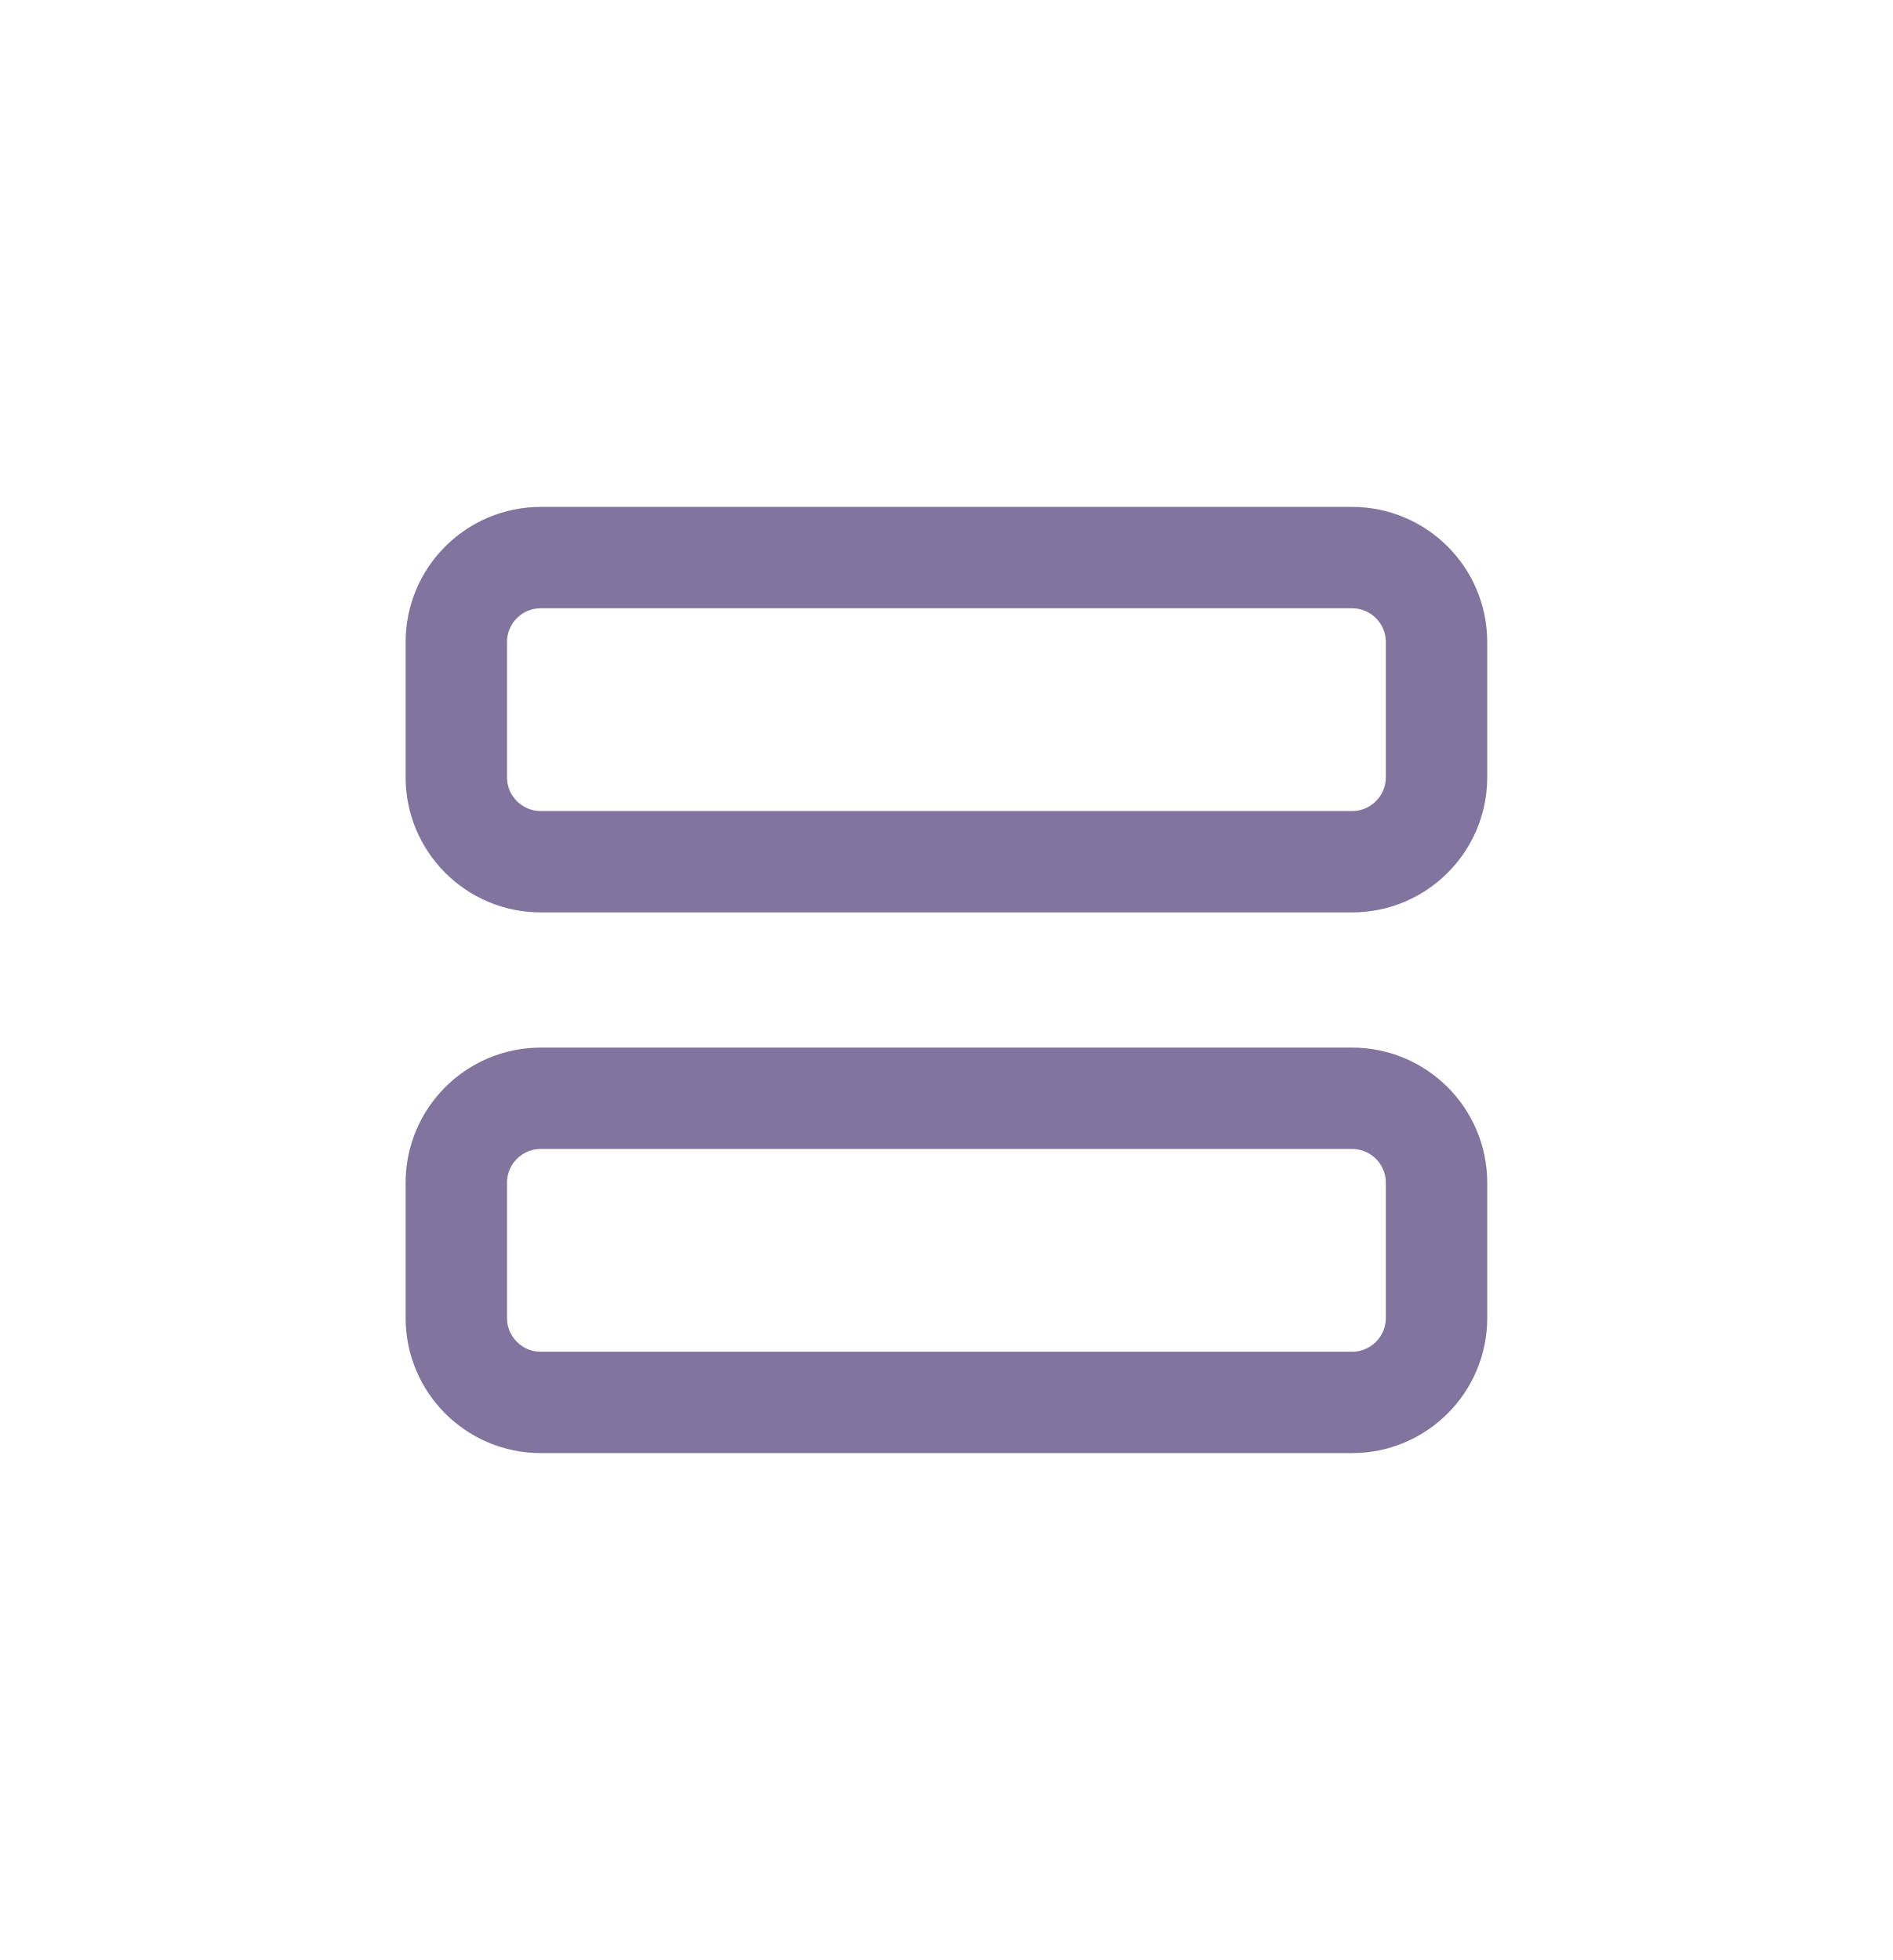
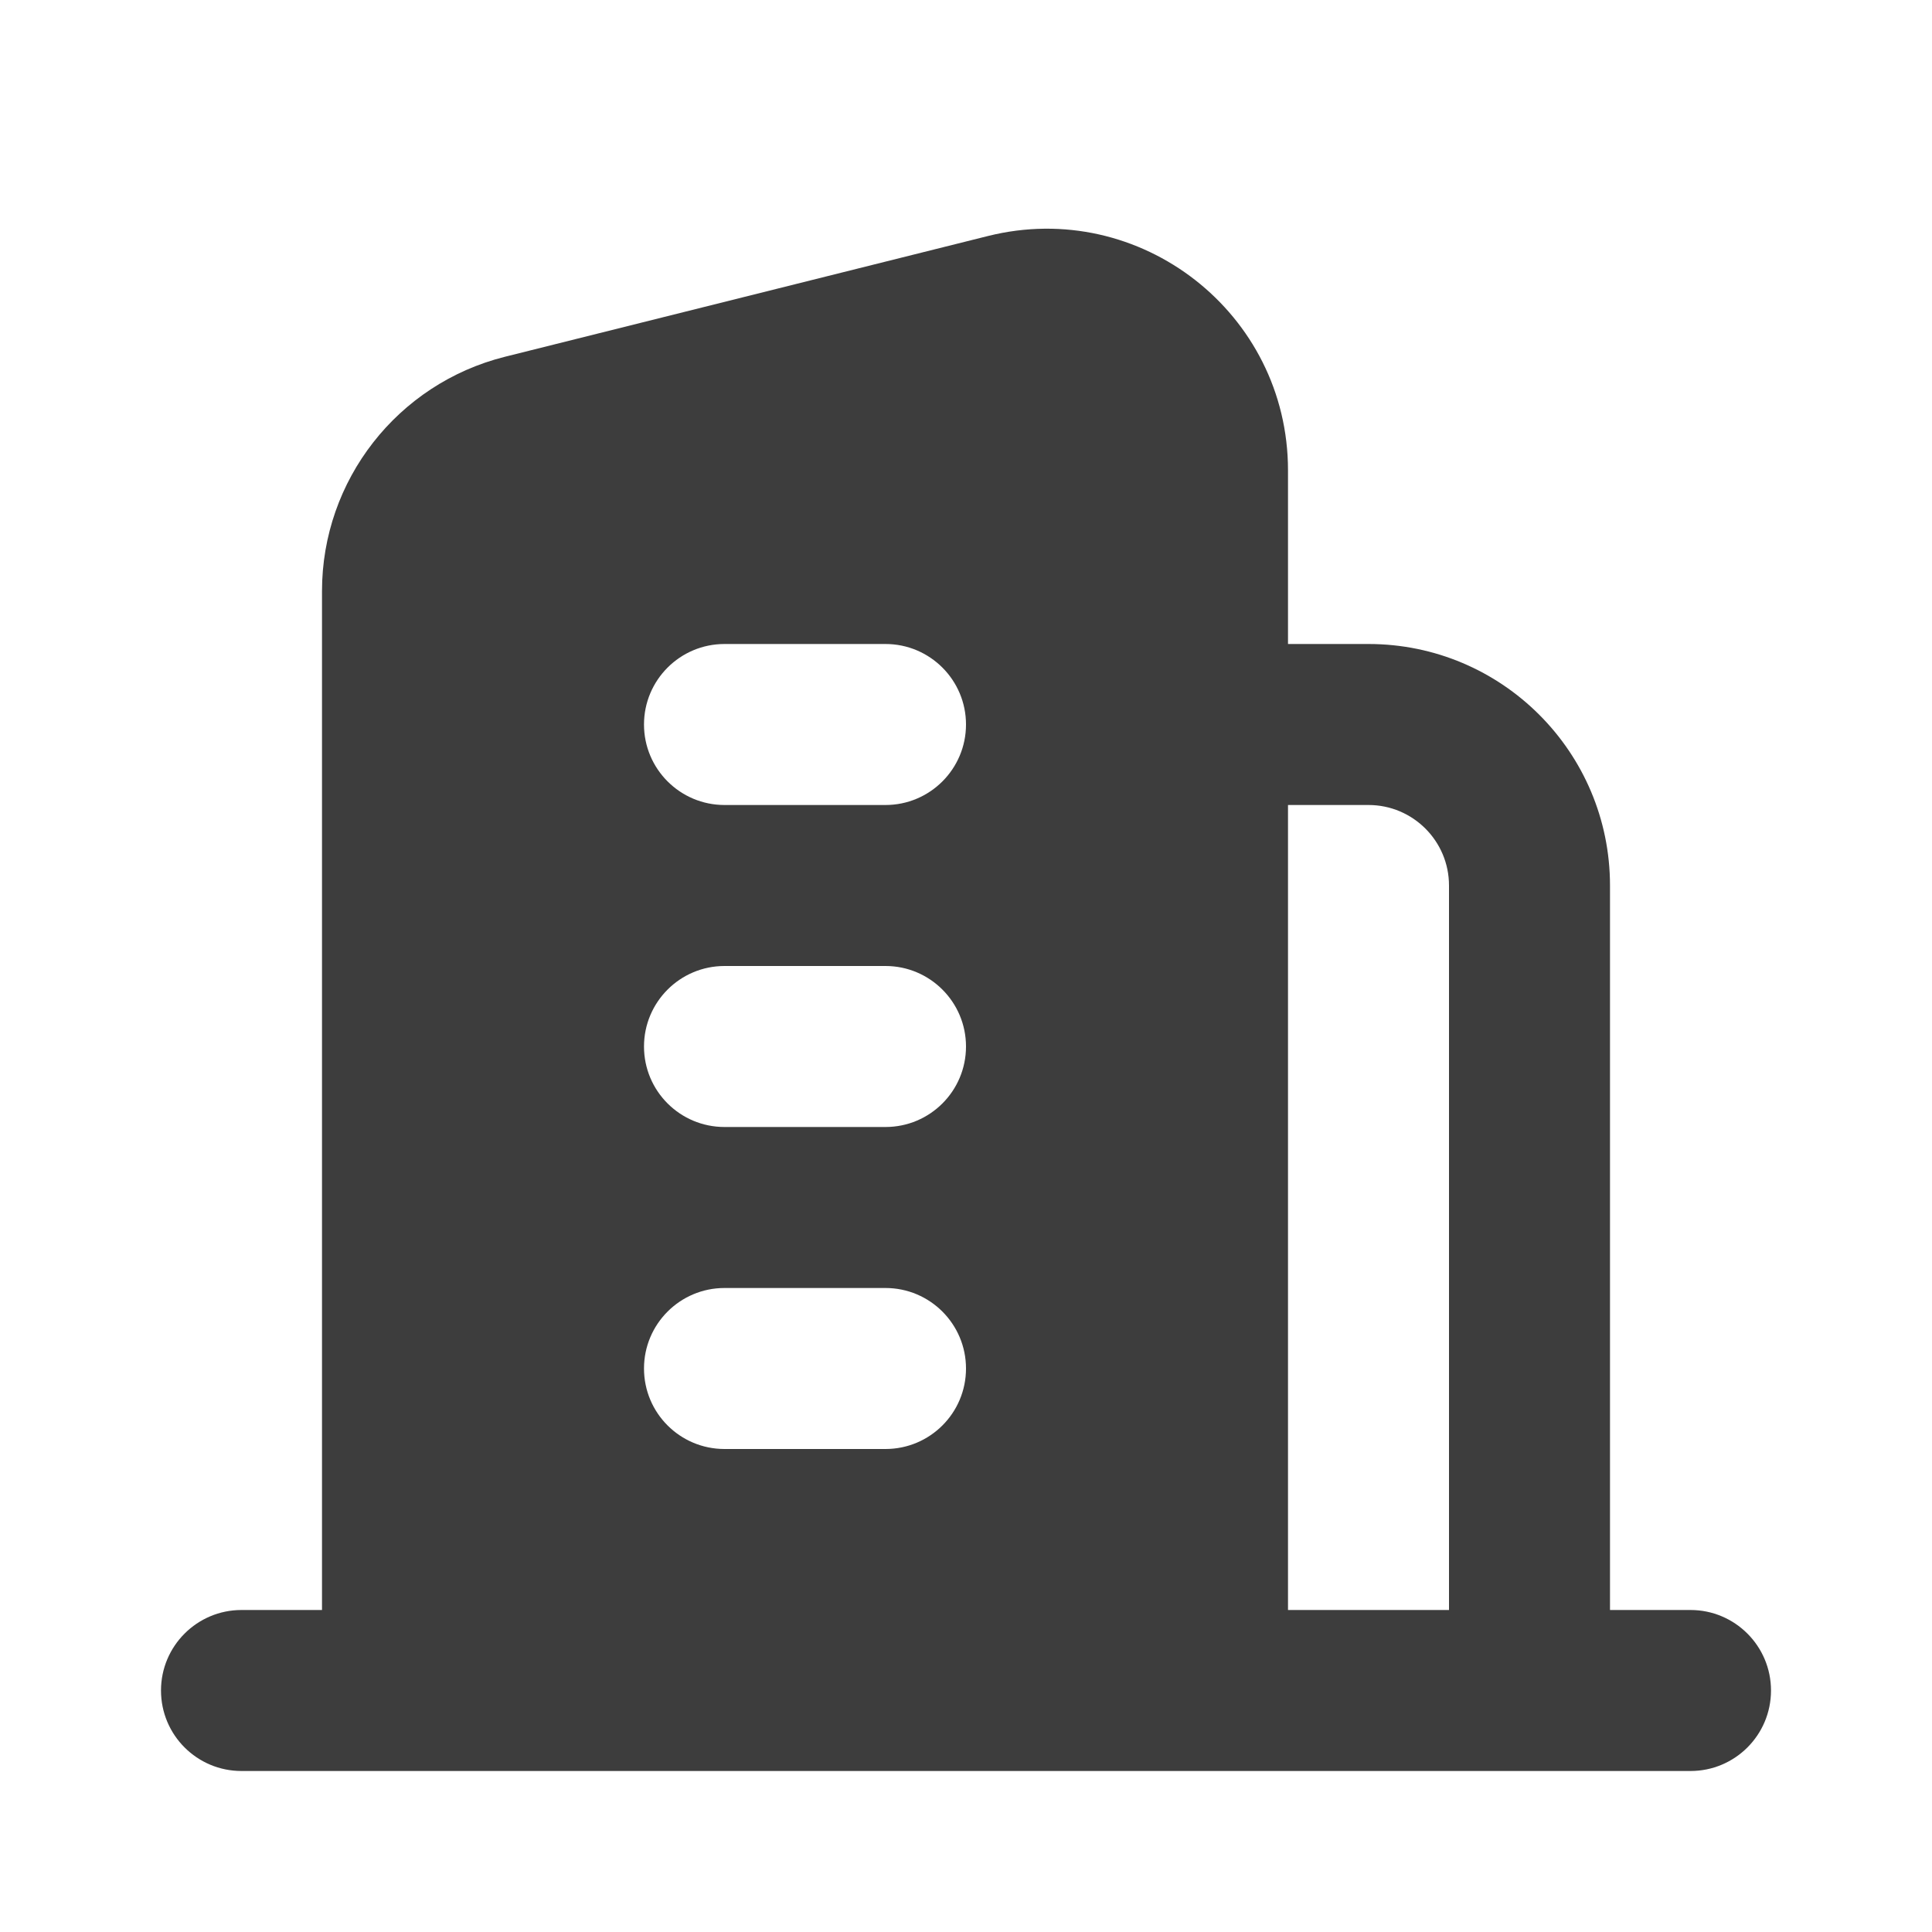
- <svg xmlns="http://www.w3.org/2000/svg" width="28" height="29" viewBox="0 0 28 29" fill="none">
-   <rect x="6.75" y="8.25" width="14.5" height="4.5" rx="1.25" stroke="#81759F" stroke-width="1.5" />
-   <rect x="6.75" y="16.25" width="14.5" height="4.5" rx="1.25" stroke="#81759F" stroke-width="1.5" />
+ <svg xmlns="http://www.w3.org/2000/svg" width="18" height="18" viewBox="0 0 18 18" fill="none">
+   <path fill-rule="evenodd" clip-rule="evenodd" d="M4.704 3.324C3.703 3.575 3 4.475 3 5.507V15H2.25C1.836 15 1.5 15.336 1.5 15.75C1.5 16.165 1.836 16.5 2.25 16.5H15.75C16.164 16.5 16.5 16.165 16.5 15.75C16.5 15.336 16.164 15 15.75 15H15V8.25C15 7.008 13.993 6 12.75 6H12V4.382C12 2.918 10.624 1.844 9.204 2.199L4.704 3.324ZM13.5 8.25V15H12V7.5H12.75C13.164 7.5 13.5 7.836 13.5 8.25ZM6.75 12C6.336 12 6 12.336 6 12.75C6 13.165 6.336 13.5 6.75 13.5H8.25C8.664 13.5 9 13.165 9 12.75C9 12.336 8.664 12 8.25 12H6.75ZM6 9.75C6 9.336 6.336 9 6.75 9H8.25C8.664 9 9 9.336 9 9.75C9 10.165 8.664 10.5 8.25 10.5H6.75C6.336 10.5 6 10.165 6 9.75ZM6.75 6C6.336 6 6 6.336 6 6.75C6 7.164 6.336 7.5 6.75 7.5H8.25C8.664 7.5 9 7.164 9 6.75C9 6.336 8.664 6 8.25 6H6.75Z" fill="#3D3D3D" />
</svg>
